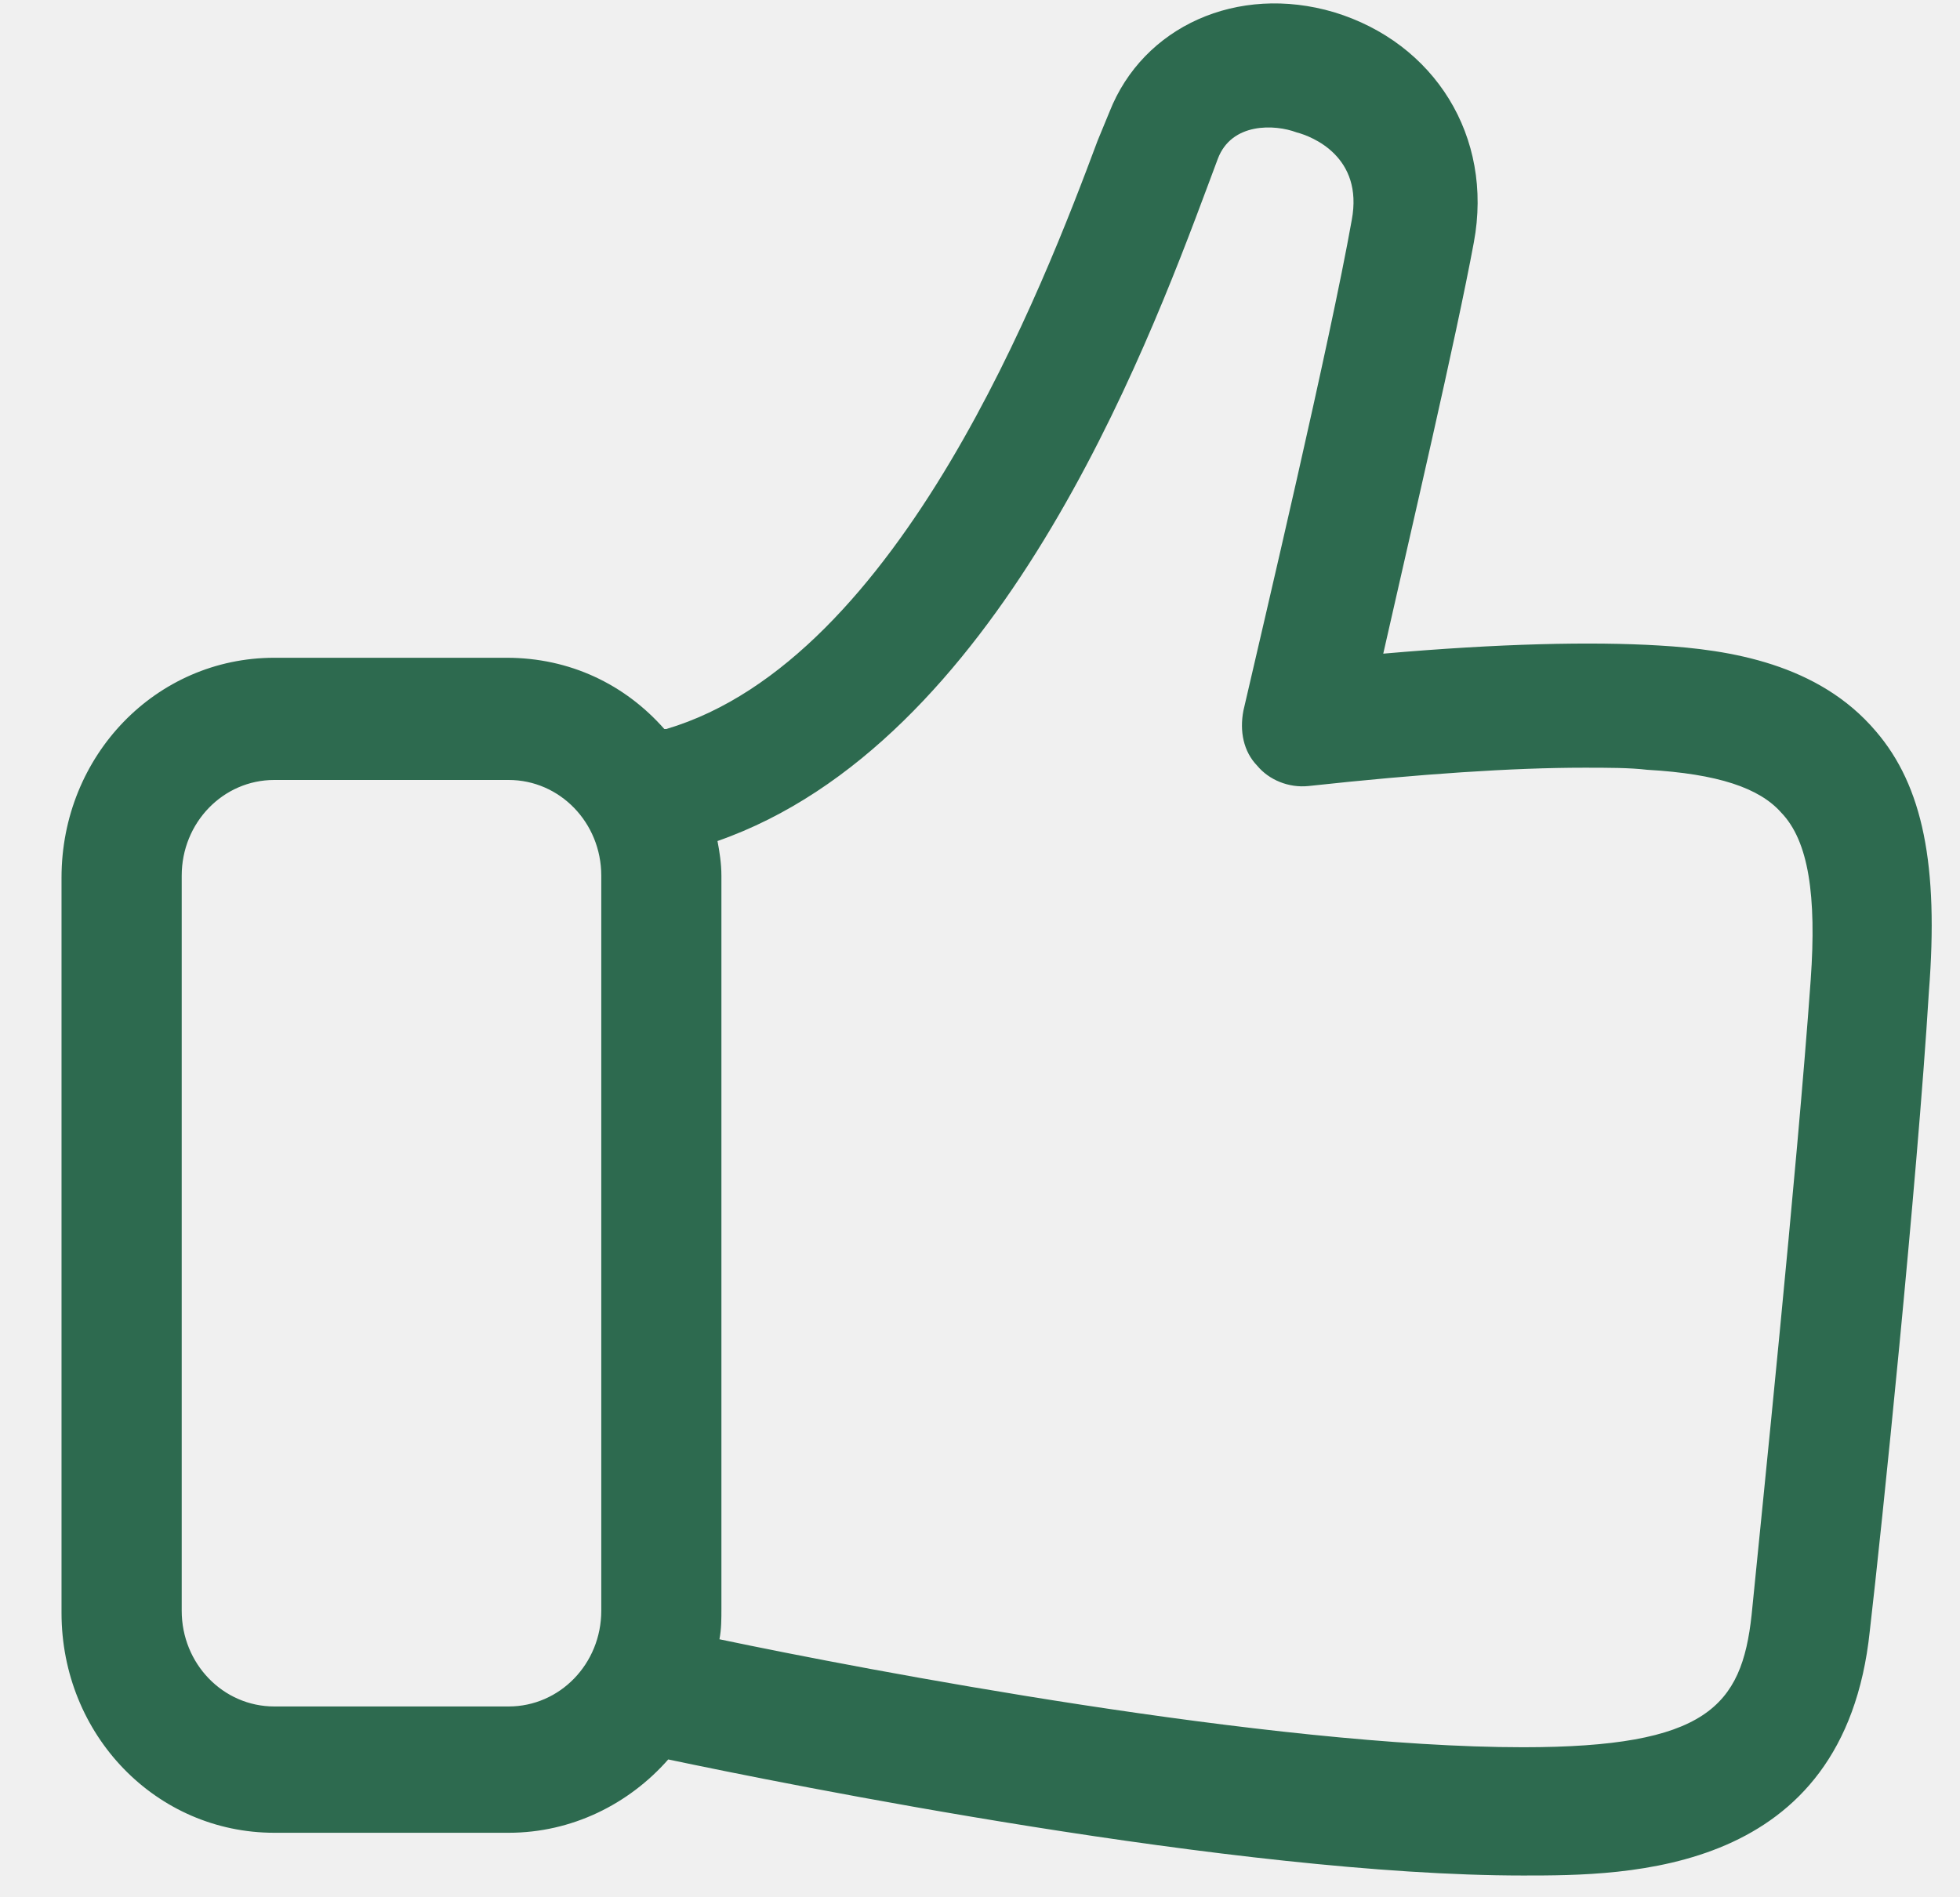
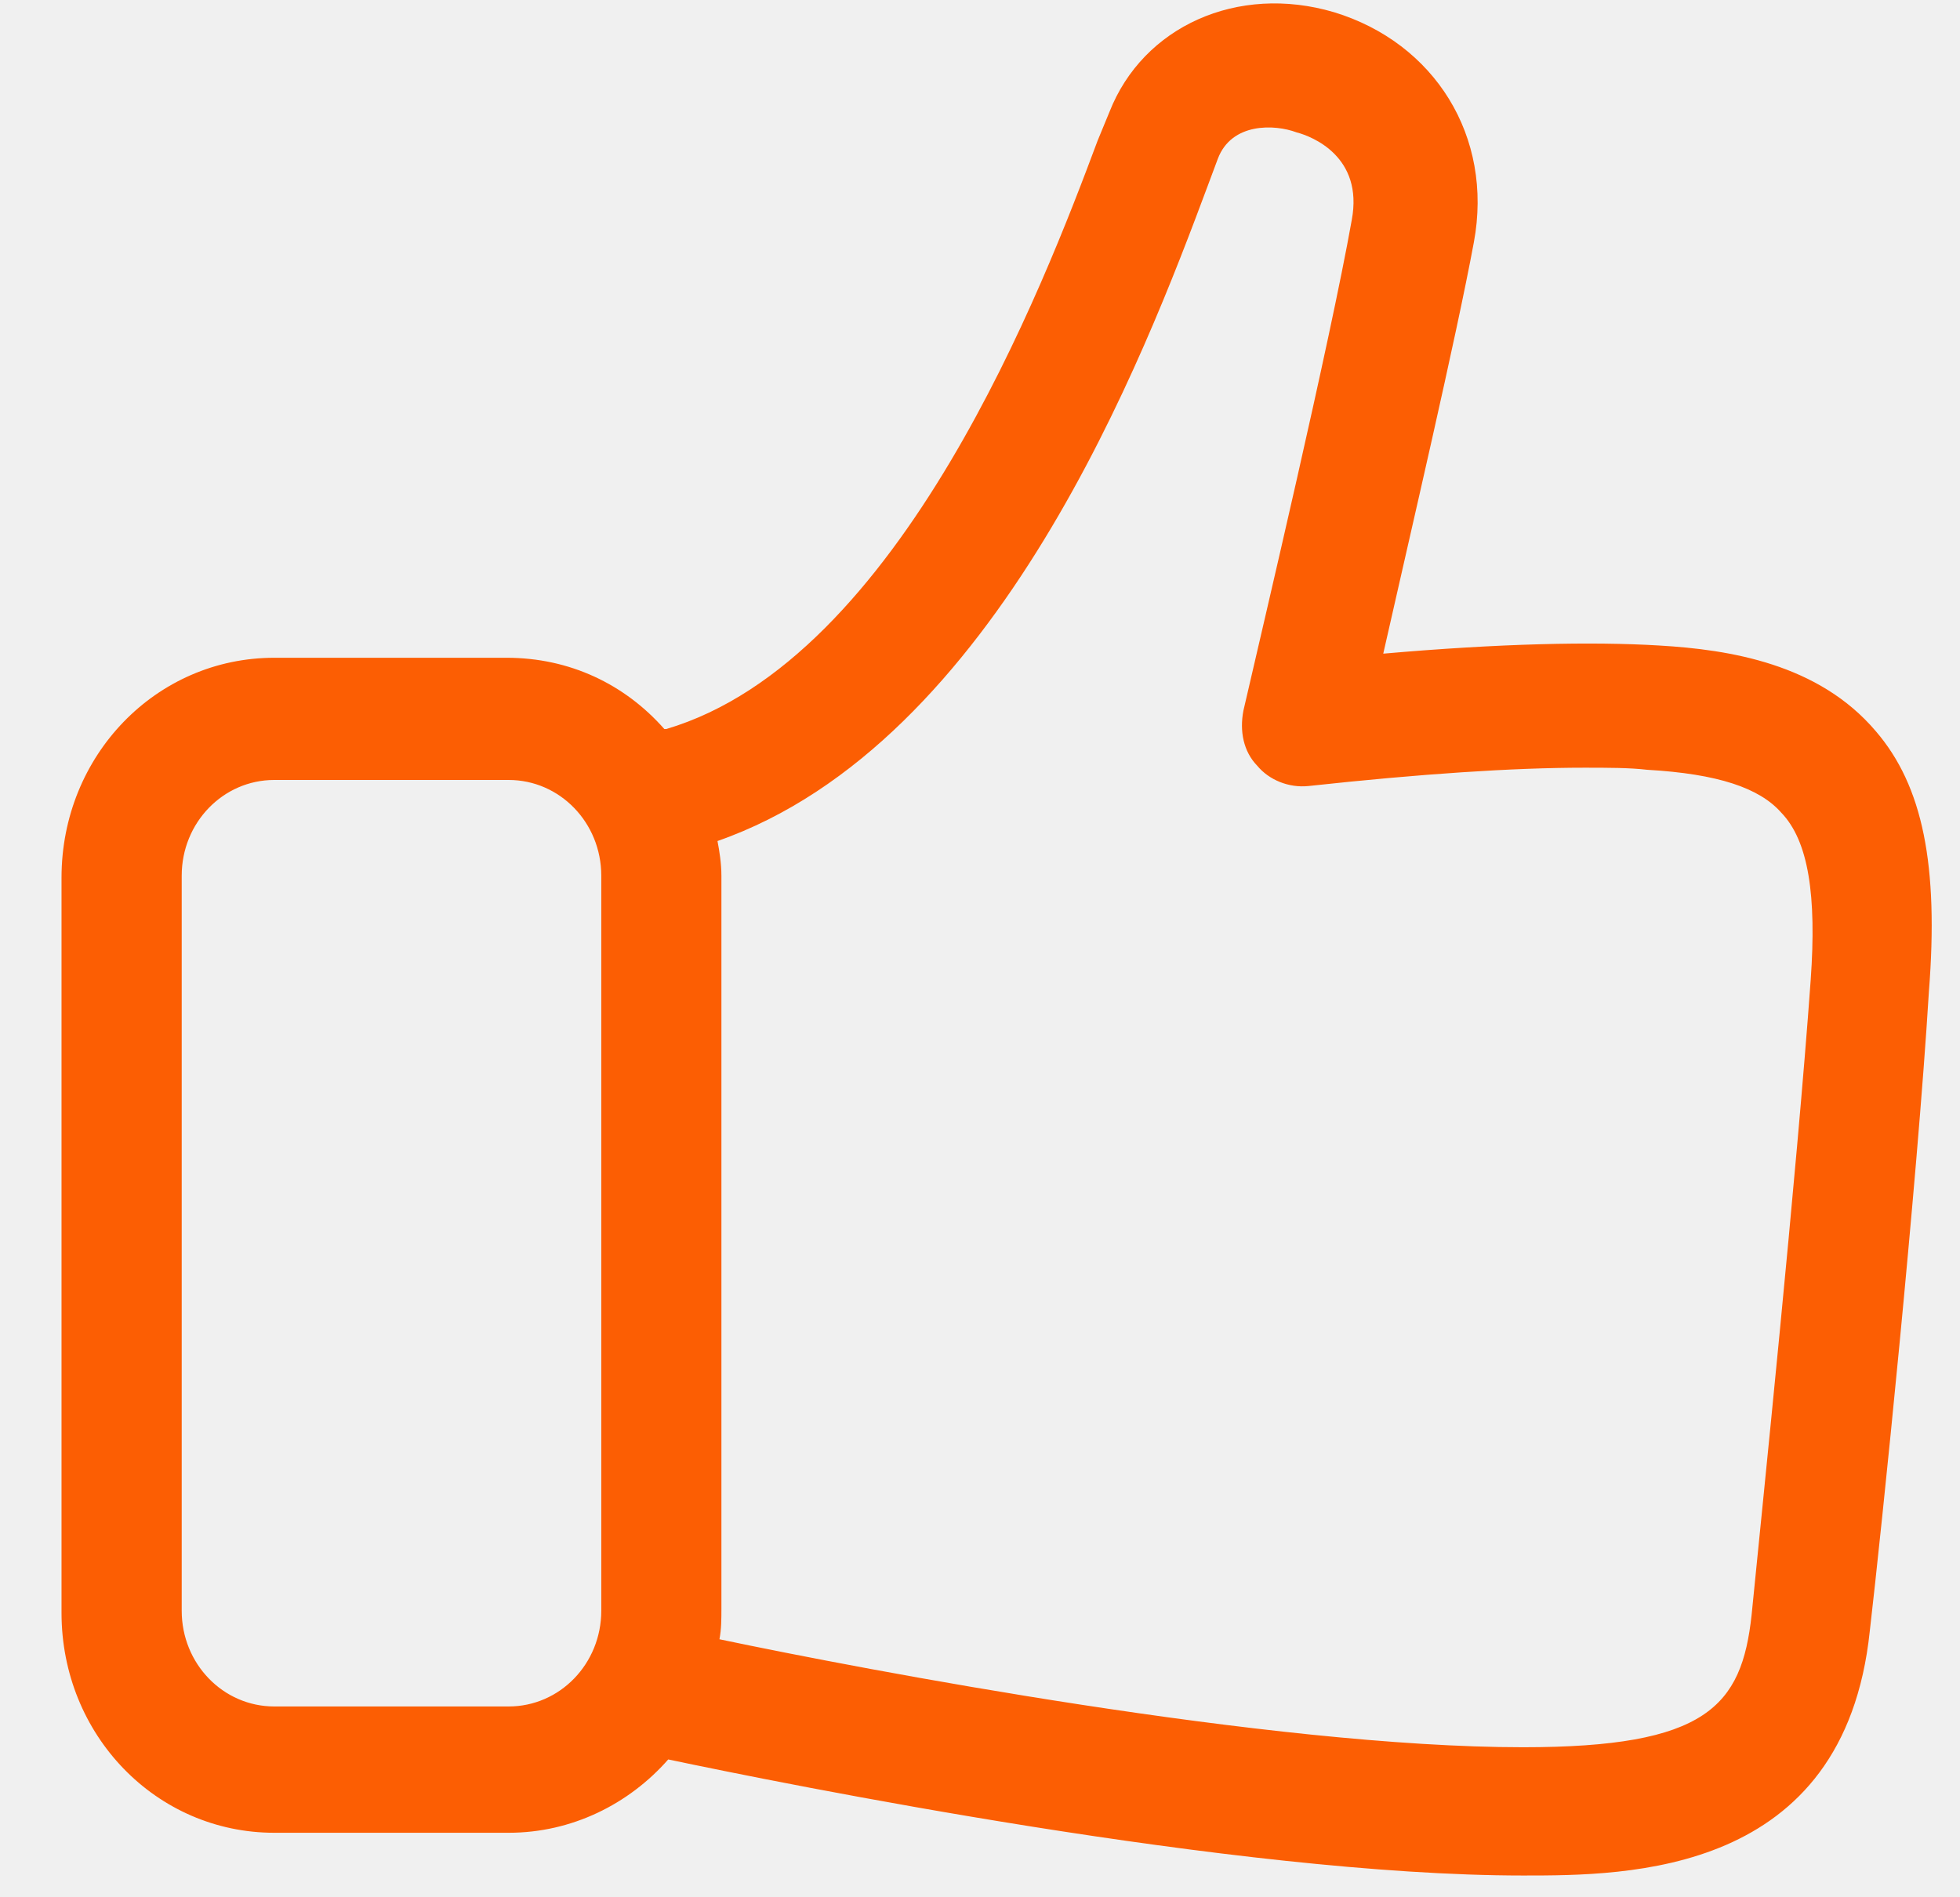
<svg xmlns="http://www.w3.org/2000/svg" width="31" height="30" viewBox="0 0 31 30" fill="none">
  <g clip-path="url(#clip0)">
-     <path d="M29.667 11.565C28.763 10.501 27.361 10.276 26.24 10.211C25.18 10.147 23.716 10.179 21.878 10.34C22.314 8.408 23.031 5.347 23.311 3.833C23.623 2.158 22.688 0.676 21.099 0.193C19.573 -0.258 18.077 0.419 17.547 1.772L17.361 2.223C16.519 4.478 14.245 10.437 10.538 11.532C10.538 11.532 10.538 11.532 10.507 11.532C9.883 10.824 9.011 10.405 8.014 10.405H4.338C2.469 10.405 0.973 11.951 0.973 13.884V25.513C0.973 27.445 2.469 28.992 4.338 28.992H8.045C9.042 28.992 9.946 28.541 10.569 27.832C12.407 28.219 19.573 29.668 24.09 29.668C25.741 29.668 29.168 29.668 29.573 25.803C29.76 24.192 30.321 18.748 30.508 15.688C30.664 13.691 30.415 12.434 29.667 11.565ZM8.045 26.994H4.338C3.528 26.994 2.874 26.318 2.874 25.48V13.852C2.874 13.014 3.528 12.338 4.338 12.338H8.045C8.855 12.338 9.51 13.014 9.51 13.852V25.48C9.51 26.318 8.855 26.994 8.045 26.994ZM28.639 15.495C28.421 18.555 27.86 23.966 27.704 25.545C27.548 26.994 26.988 27.639 24.09 27.639C20.102 27.639 13.684 26.415 11.379 25.931C11.41 25.77 11.41 25.609 11.41 25.448V13.852C11.41 13.658 11.379 13.465 11.348 13.304C15.772 11.758 18.108 5.605 19.105 2.931L19.261 2.513C19.479 1.933 20.165 1.965 20.507 2.094C20.756 2.158 21.567 2.48 21.38 3.479C21.037 5.412 19.978 9.889 19.666 11.242C19.604 11.565 19.666 11.887 19.884 12.112C20.071 12.338 20.383 12.466 20.694 12.434C22.47 12.241 23.934 12.144 25.056 12.144C25.43 12.144 25.772 12.144 26.053 12.177C27.174 12.241 27.829 12.466 28.171 12.853C28.608 13.304 28.732 14.174 28.639 15.495Z" fill="#2D6A4F" />
+     <path d="M29.667 11.565C28.763 10.501 27.361 10.276 26.24 10.211C25.18 10.147 23.716 10.179 21.878 10.34C22.314 8.408 23.031 5.347 23.311 3.833C23.623 2.158 22.688 0.676 21.099 0.193C19.573 -0.258 18.077 0.419 17.547 1.772L17.361 2.223C16.519 4.478 14.245 10.437 10.538 11.532C10.538 11.532 10.538 11.532 10.507 11.532C9.883 10.824 9.011 10.405 8.014 10.405H4.338C2.469 10.405 0.973 11.951 0.973 13.884V25.513C0.973 27.445 2.469 28.992 4.338 28.992H8.045C9.042 28.992 9.946 28.541 10.569 27.832C12.407 28.219 19.573 29.668 24.09 29.668C25.741 29.668 29.168 29.668 29.573 25.803C29.76 24.192 30.321 18.748 30.508 15.688C30.664 13.691 30.415 12.434 29.667 11.565ZM8.045 26.994H4.338C3.528 26.994 2.874 26.318 2.874 25.48V13.852C2.874 13.014 3.528 12.338 4.338 12.338H8.045C8.855 12.338 9.51 13.014 9.51 13.852V25.48C9.51 26.318 8.855 26.994 8.045 26.994ZM28.639 15.495C28.421 18.555 27.86 23.966 27.704 25.545C27.548 26.994 26.988 27.639 24.09 27.639C20.102 27.639 13.684 26.415 11.379 25.931C11.41 25.77 11.41 25.609 11.41 25.448V13.852C11.41 13.658 11.379 13.465 11.348 13.304C15.772 11.758 18.108 5.605 19.105 2.931L19.261 2.513C19.479 1.933 20.165 1.965 20.507 2.094C20.756 2.158 21.567 2.48 21.38 3.479C21.037 5.412 19.978 9.889 19.666 11.242C19.604 11.565 19.666 11.887 19.884 12.112C20.071 12.338 20.383 12.466 20.694 12.434C22.47 12.241 23.934 12.144 25.056 12.144C25.43 12.144 25.772 12.144 26.053 12.177C27.174 12.241 27.829 12.466 28.171 12.853C28.608 13.304 28.732 14.174 28.639 15.495Z" fill="#fc5e03" />
  </g>
  <defs>
    <clipPath id="clip0">
      <rect width="29.909" height="29.958" fill="white" transform="translate(0.817383)" />
    </clipPath>
  </defs>
</svg>
